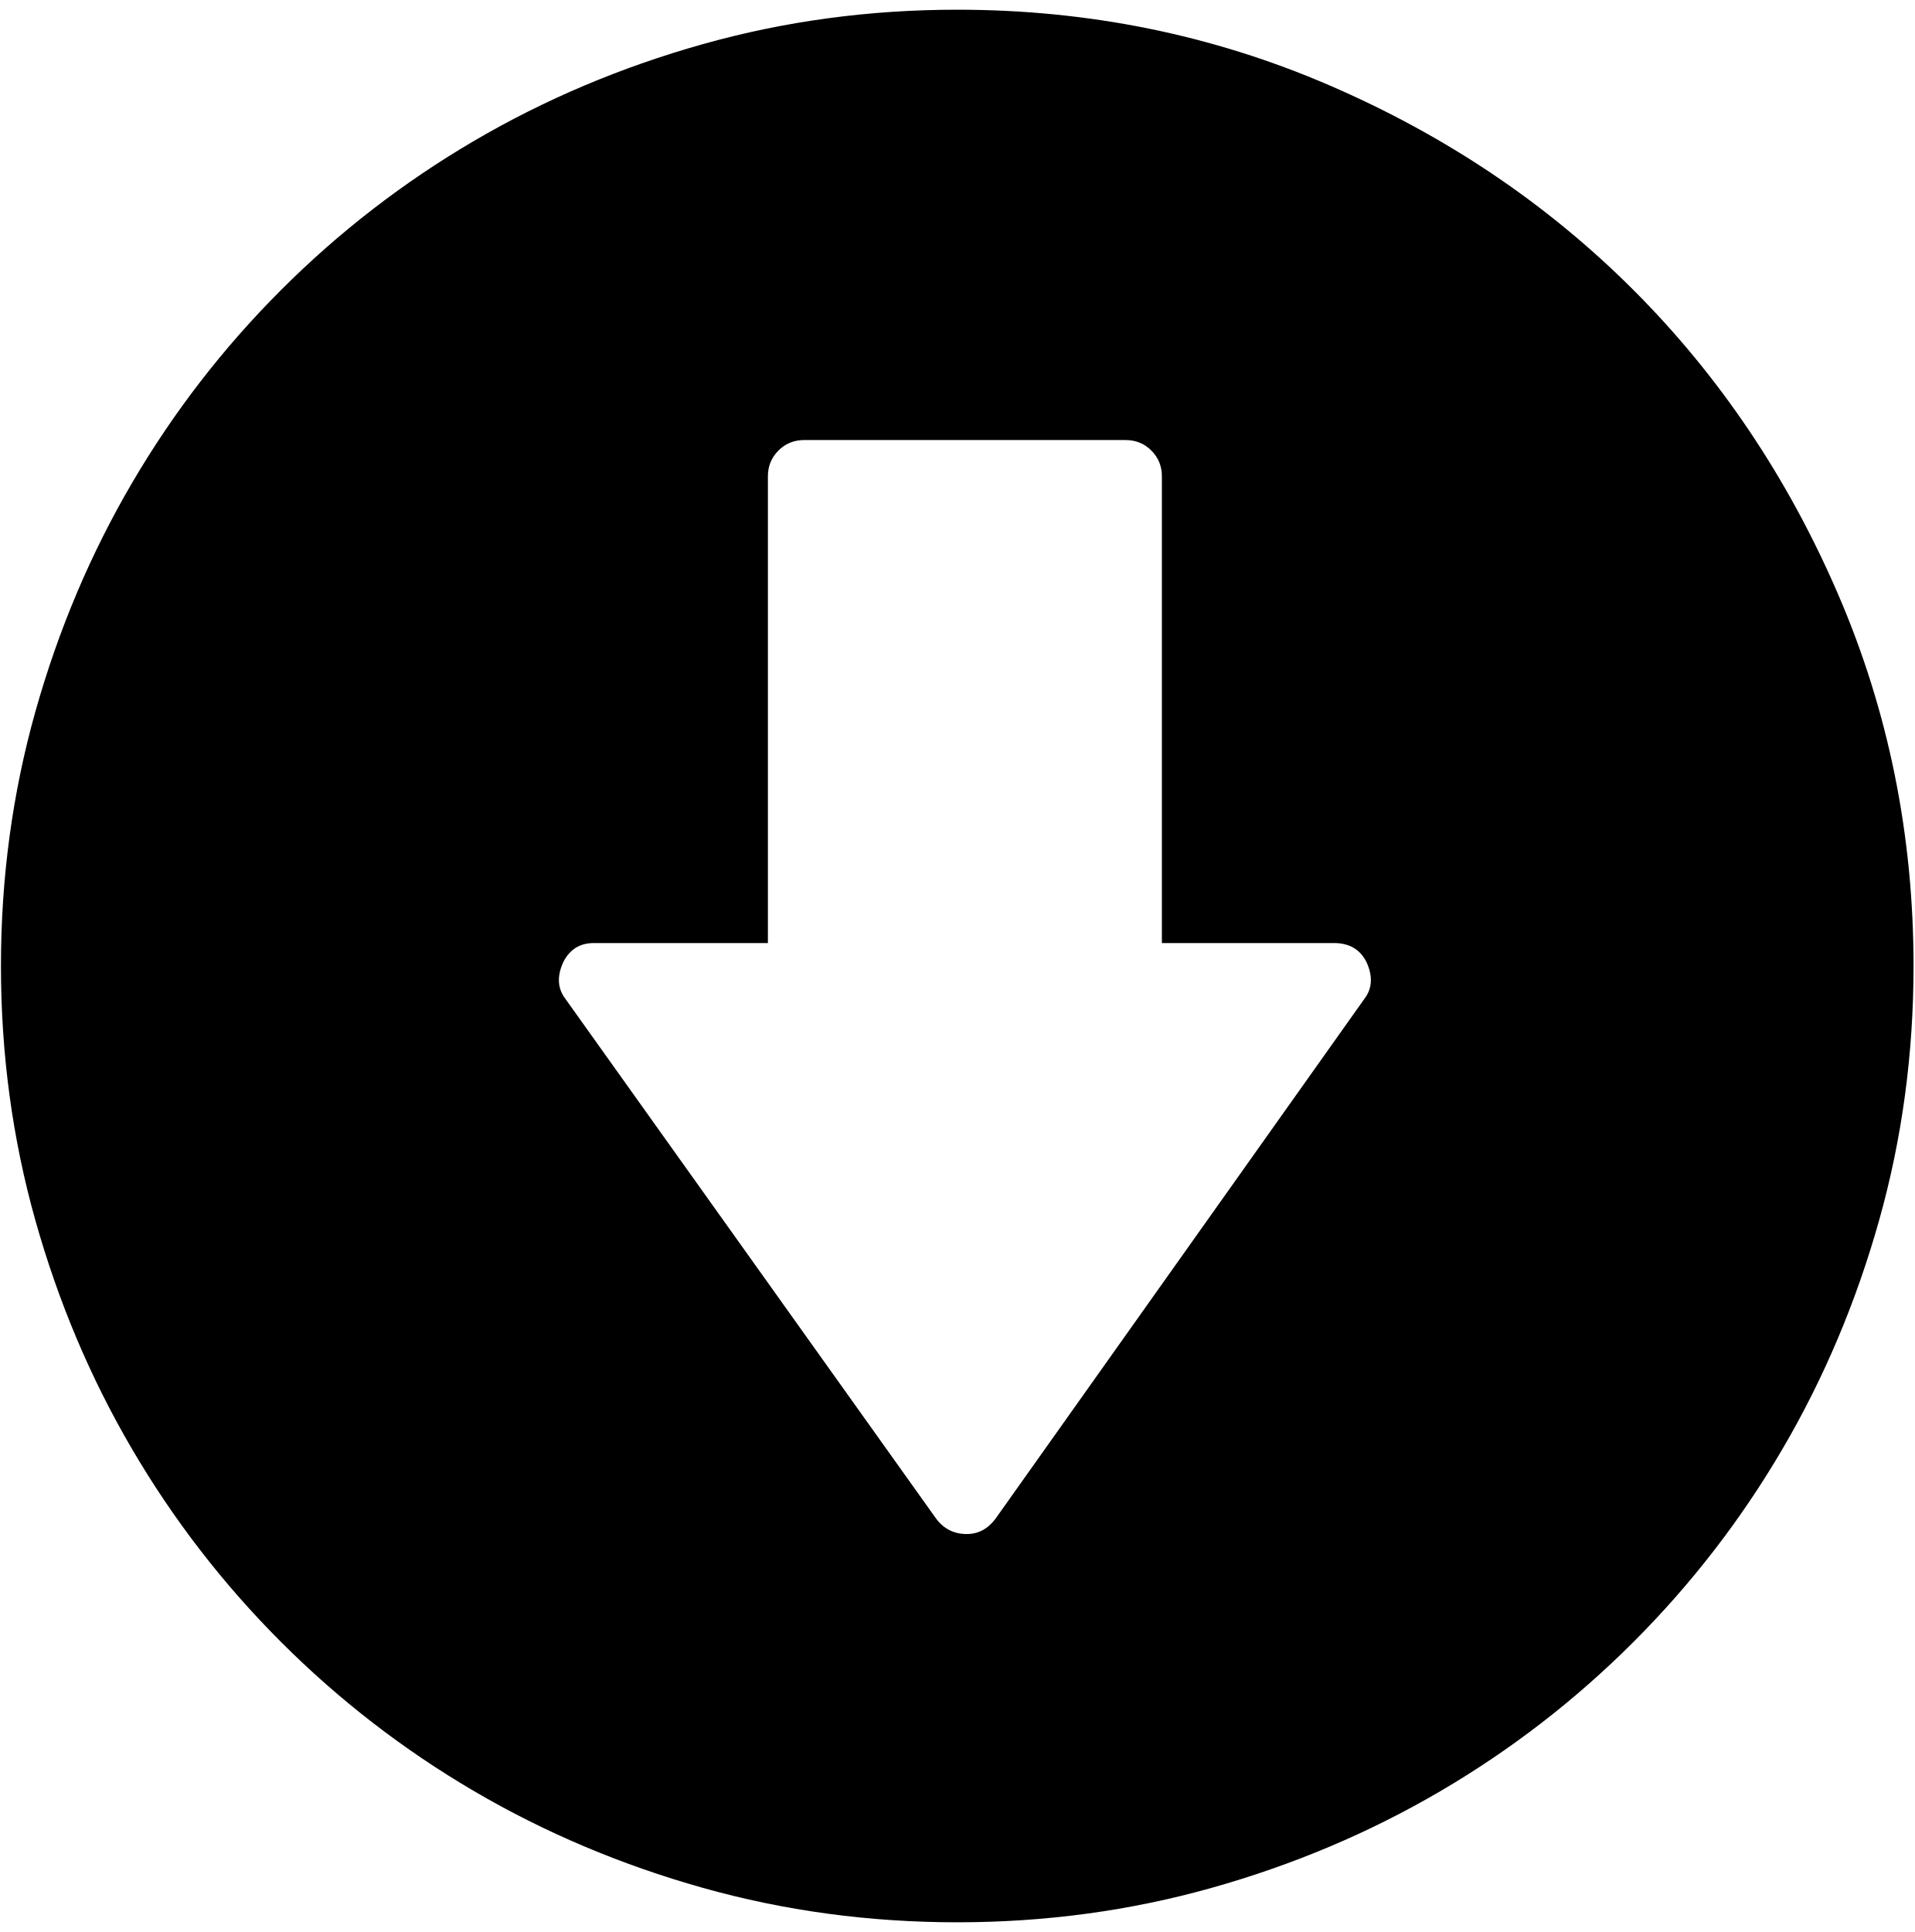
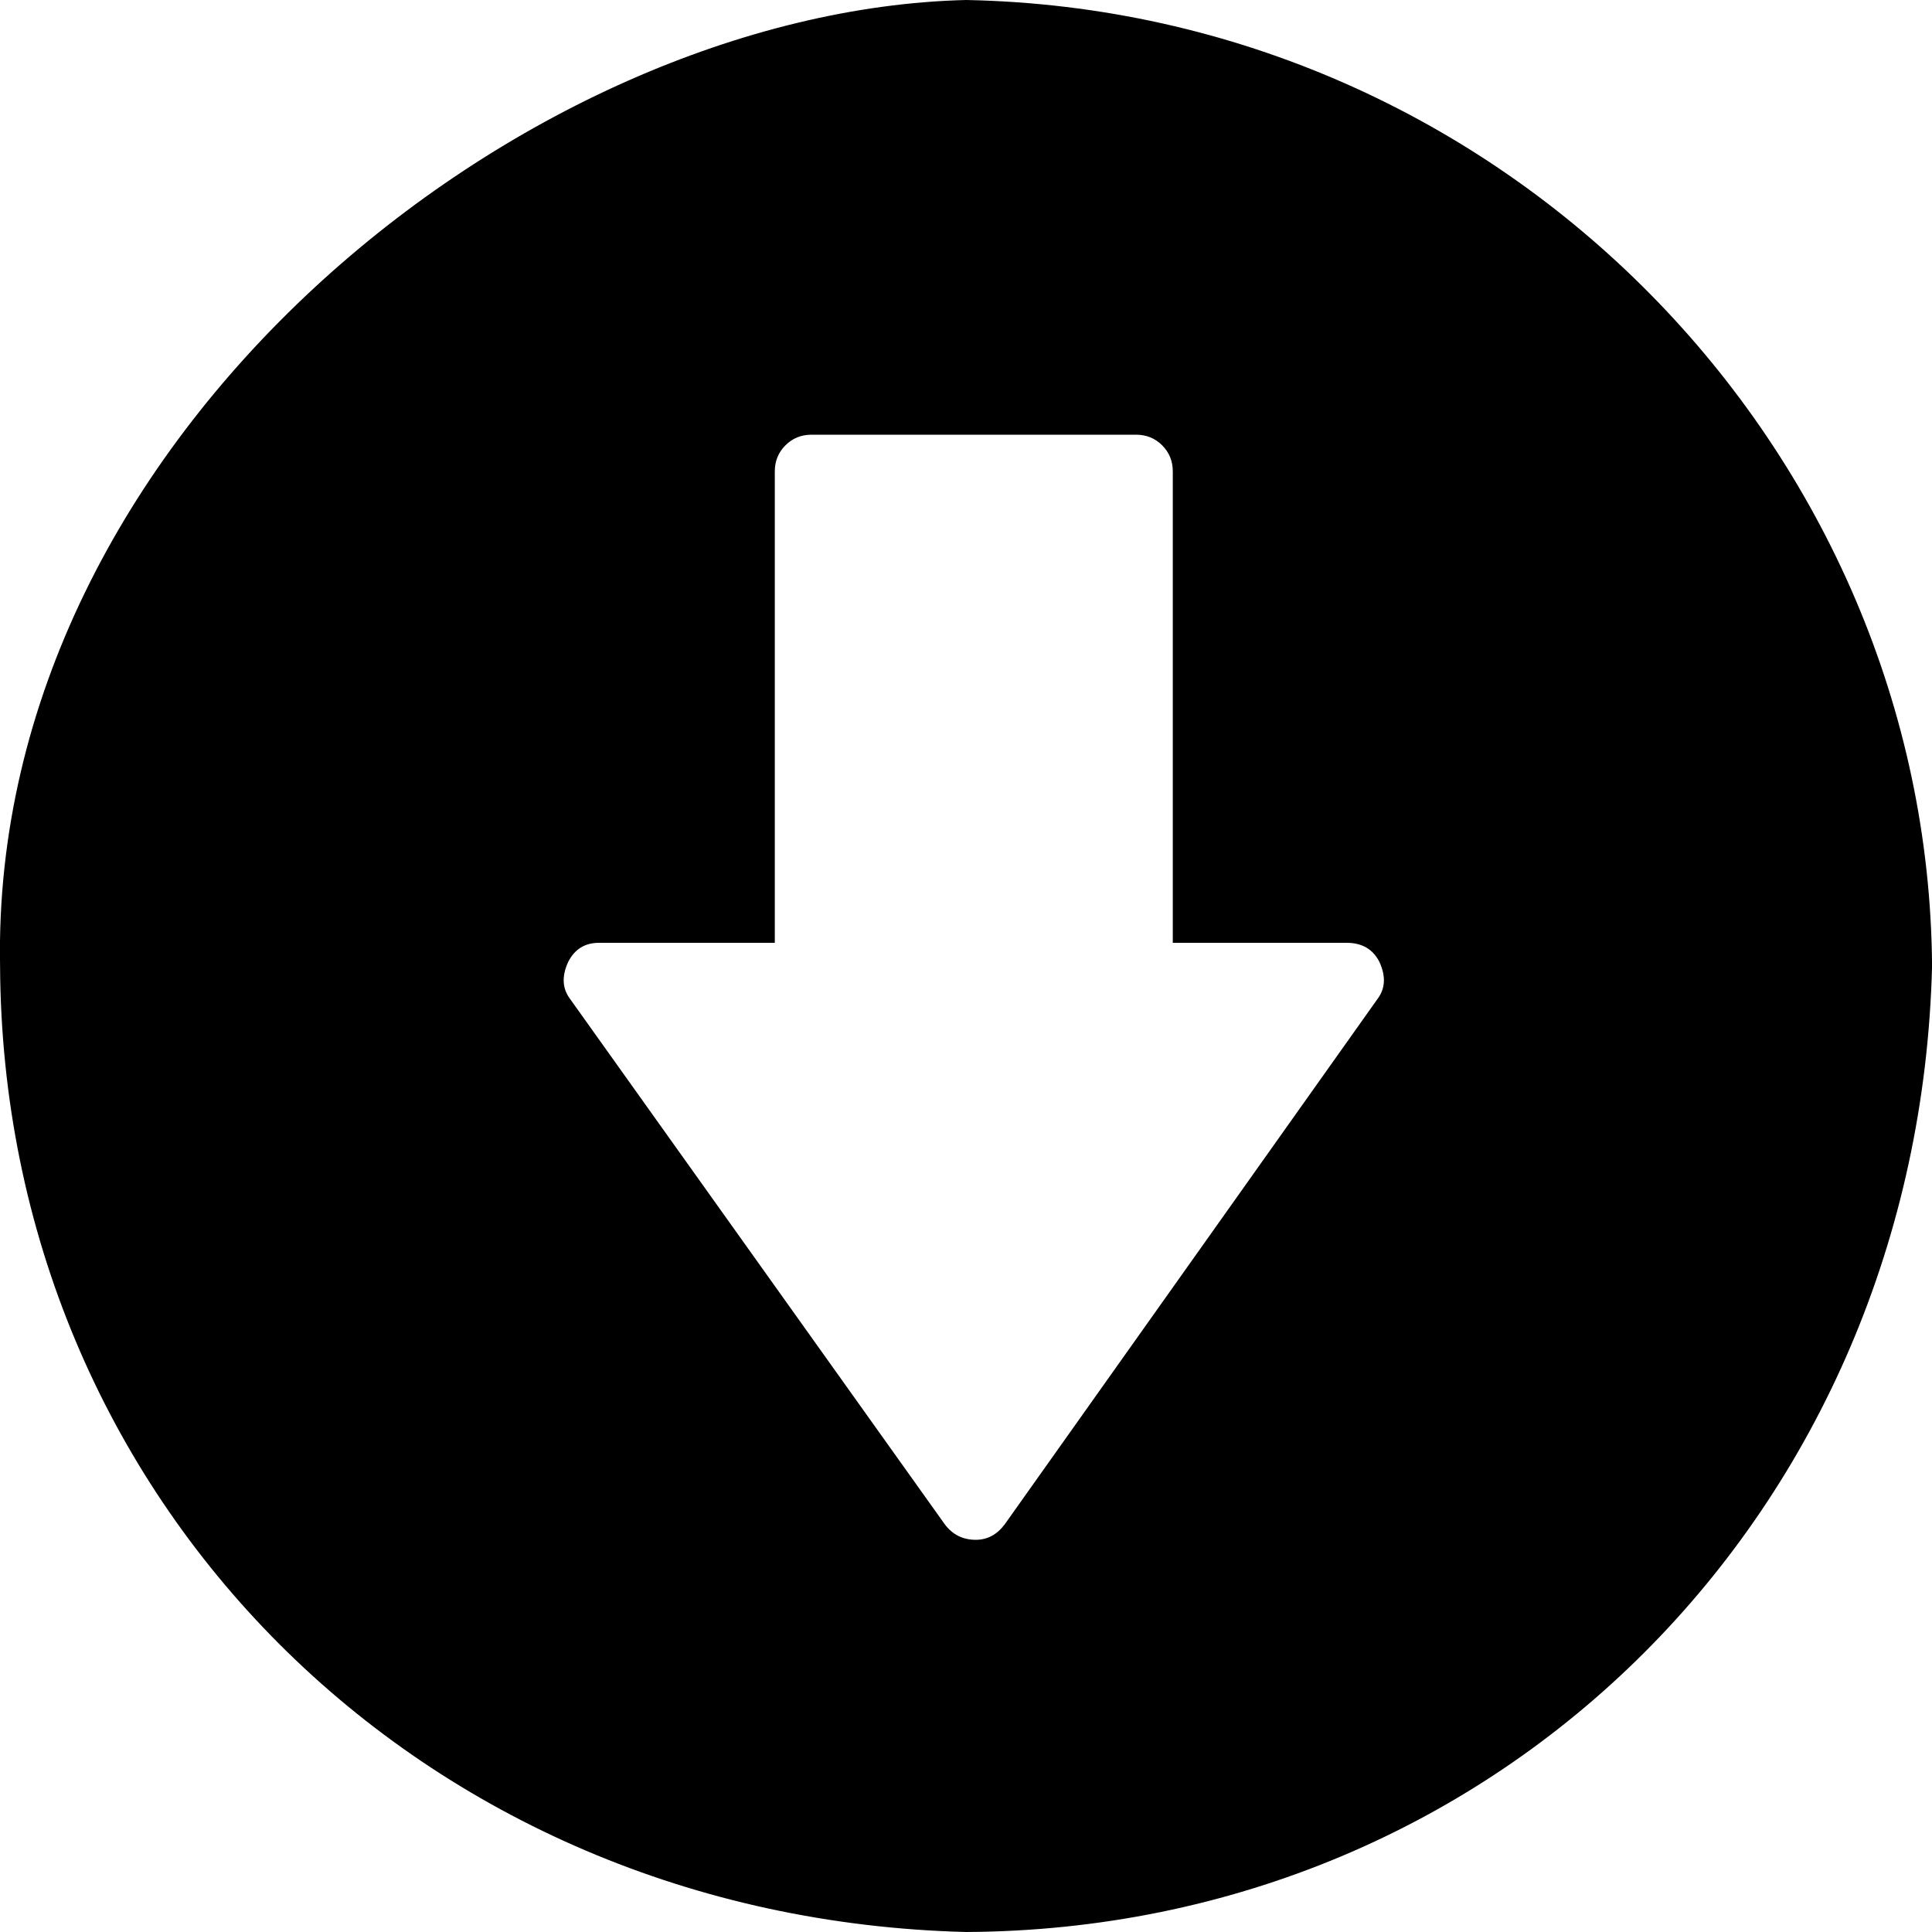
- <svg xmlns="http://www.w3.org/2000/svg" width="987.979" height="997.019" id="svg2" version="1.0">
+ <svg xmlns="http://www.w3.org/2000/svg" width="512" height="512" id="svg2" version="1.0">
  <defs id="defs4" />
-   <g id="layer1" transform="translate(-374.2178,422.7827)">
-     <g id="g4607" transform="matrix(0.987,0,0,-0.987,374.7073,371.8268)">
-       <path id="path4609" d="m 500,-200 c -46,0 -90.333,6 -133,18 -42.667,12 -82.5,28.833 -119.5,50.5 -37,21.667 -70.667,47.667 -101,78 -30.333,30.333 -56.333,64 -78,101 C 46.833,84.5 30,124.333 18,167 6,209.667 0,254 0,300 c 0,46 6,90.333 18,133 12,42.667 28.833,82.5 50.5,119.5 21.667,37 47.667,70.667 78,101 30.333,30.333 64,56.333 101,78 37,21.667 76.833,38.5 119.5,50.5 42.667,12 87,18 133,18 68.667,0 133.5,-13.167 194.5,-39.5 61,-26.333 114,-62 159,-107 45,-45 80.667,-98 107,-159 26.333,-61 39.5,-125.833 39.5,-194.5 0,-46 -6,-90.333 -18,-133 -12,-42.667 -28.833,-82.5 -50.5,-119.5 -21.667,-37 -47.667,-70.667 -78,-101 -30.333,-30.333 -64,-56.333 -101,-78 -37,-21.667 -76.833,-38.5 -119.5,-50.5 -42.667,-12 -87,-18 -133,-18 z M 295,283 489,11 c 4,-5.333 9.333,-8 16,-8 6,0 11,2.667 15,8 l 193,272 c 4,5.334 4.333,11.668 1,19 -3.333,6.667 -9,10 -17,10 h -90 v 244 c 0,5.333 -1.833,9.833 -5.5,13.5 -3.667,3.667 -8.167,5.5 -13.5,5.5 H 420 c -5.333,0 -9.833,-1.833 -13.5,-5.5 -3.667,-3.667 -5.5,-8.167 -5.5,-13.5 V 312 h -91 c -7.333,0 -12.667,-3.333 -16,-10 -3.333,-7.333 -3,-13.667 1,-19 z" style="fill:currentColor" />
+   <g id="layer1" transform="translate(-374.2178,-62.23637)">
+     <g id="g4607" transform="matrix(0.512,0,0,-0.512,374.2361,471.8364)">
+       <path id="path4609" d="M 500,-200 C 217.556,-192.868 1.379,23.463 0,300 -5.166,574.525 271.752,794.481 500,800 779.261,794.542 998.045,566.553 1000,300 992.868,17.556 776.537,-198.621 500,-200 z M 295,283 489,11 c 4,-5.333 9.333,-8 16,-8 6,0 11,2.667 15,8 l 193,272 c 4,5.334 4.333,11.668 1,19 -3.333,6.667 -9,10 -17,10 l -90,0 0,244 c 0,5.333 -1.833,9.833 -5.5,13.5 -3.667,3.667 -8.167,5.5 -13.5,5.5 l -168,0 c -5.333,0 -9.833,-1.833 -13.5,-5.5 -3.667,-3.667 -5.5,-8.167 -5.5,-13.5 l 0,-244 -91,0 c -7.333,0 -12.667,-3.333 -16,-10 -3.333,-7.333 -3,-13.667 1,-19 z" style="fill:currentColor" />
    </g>
  </g>
</svg>
